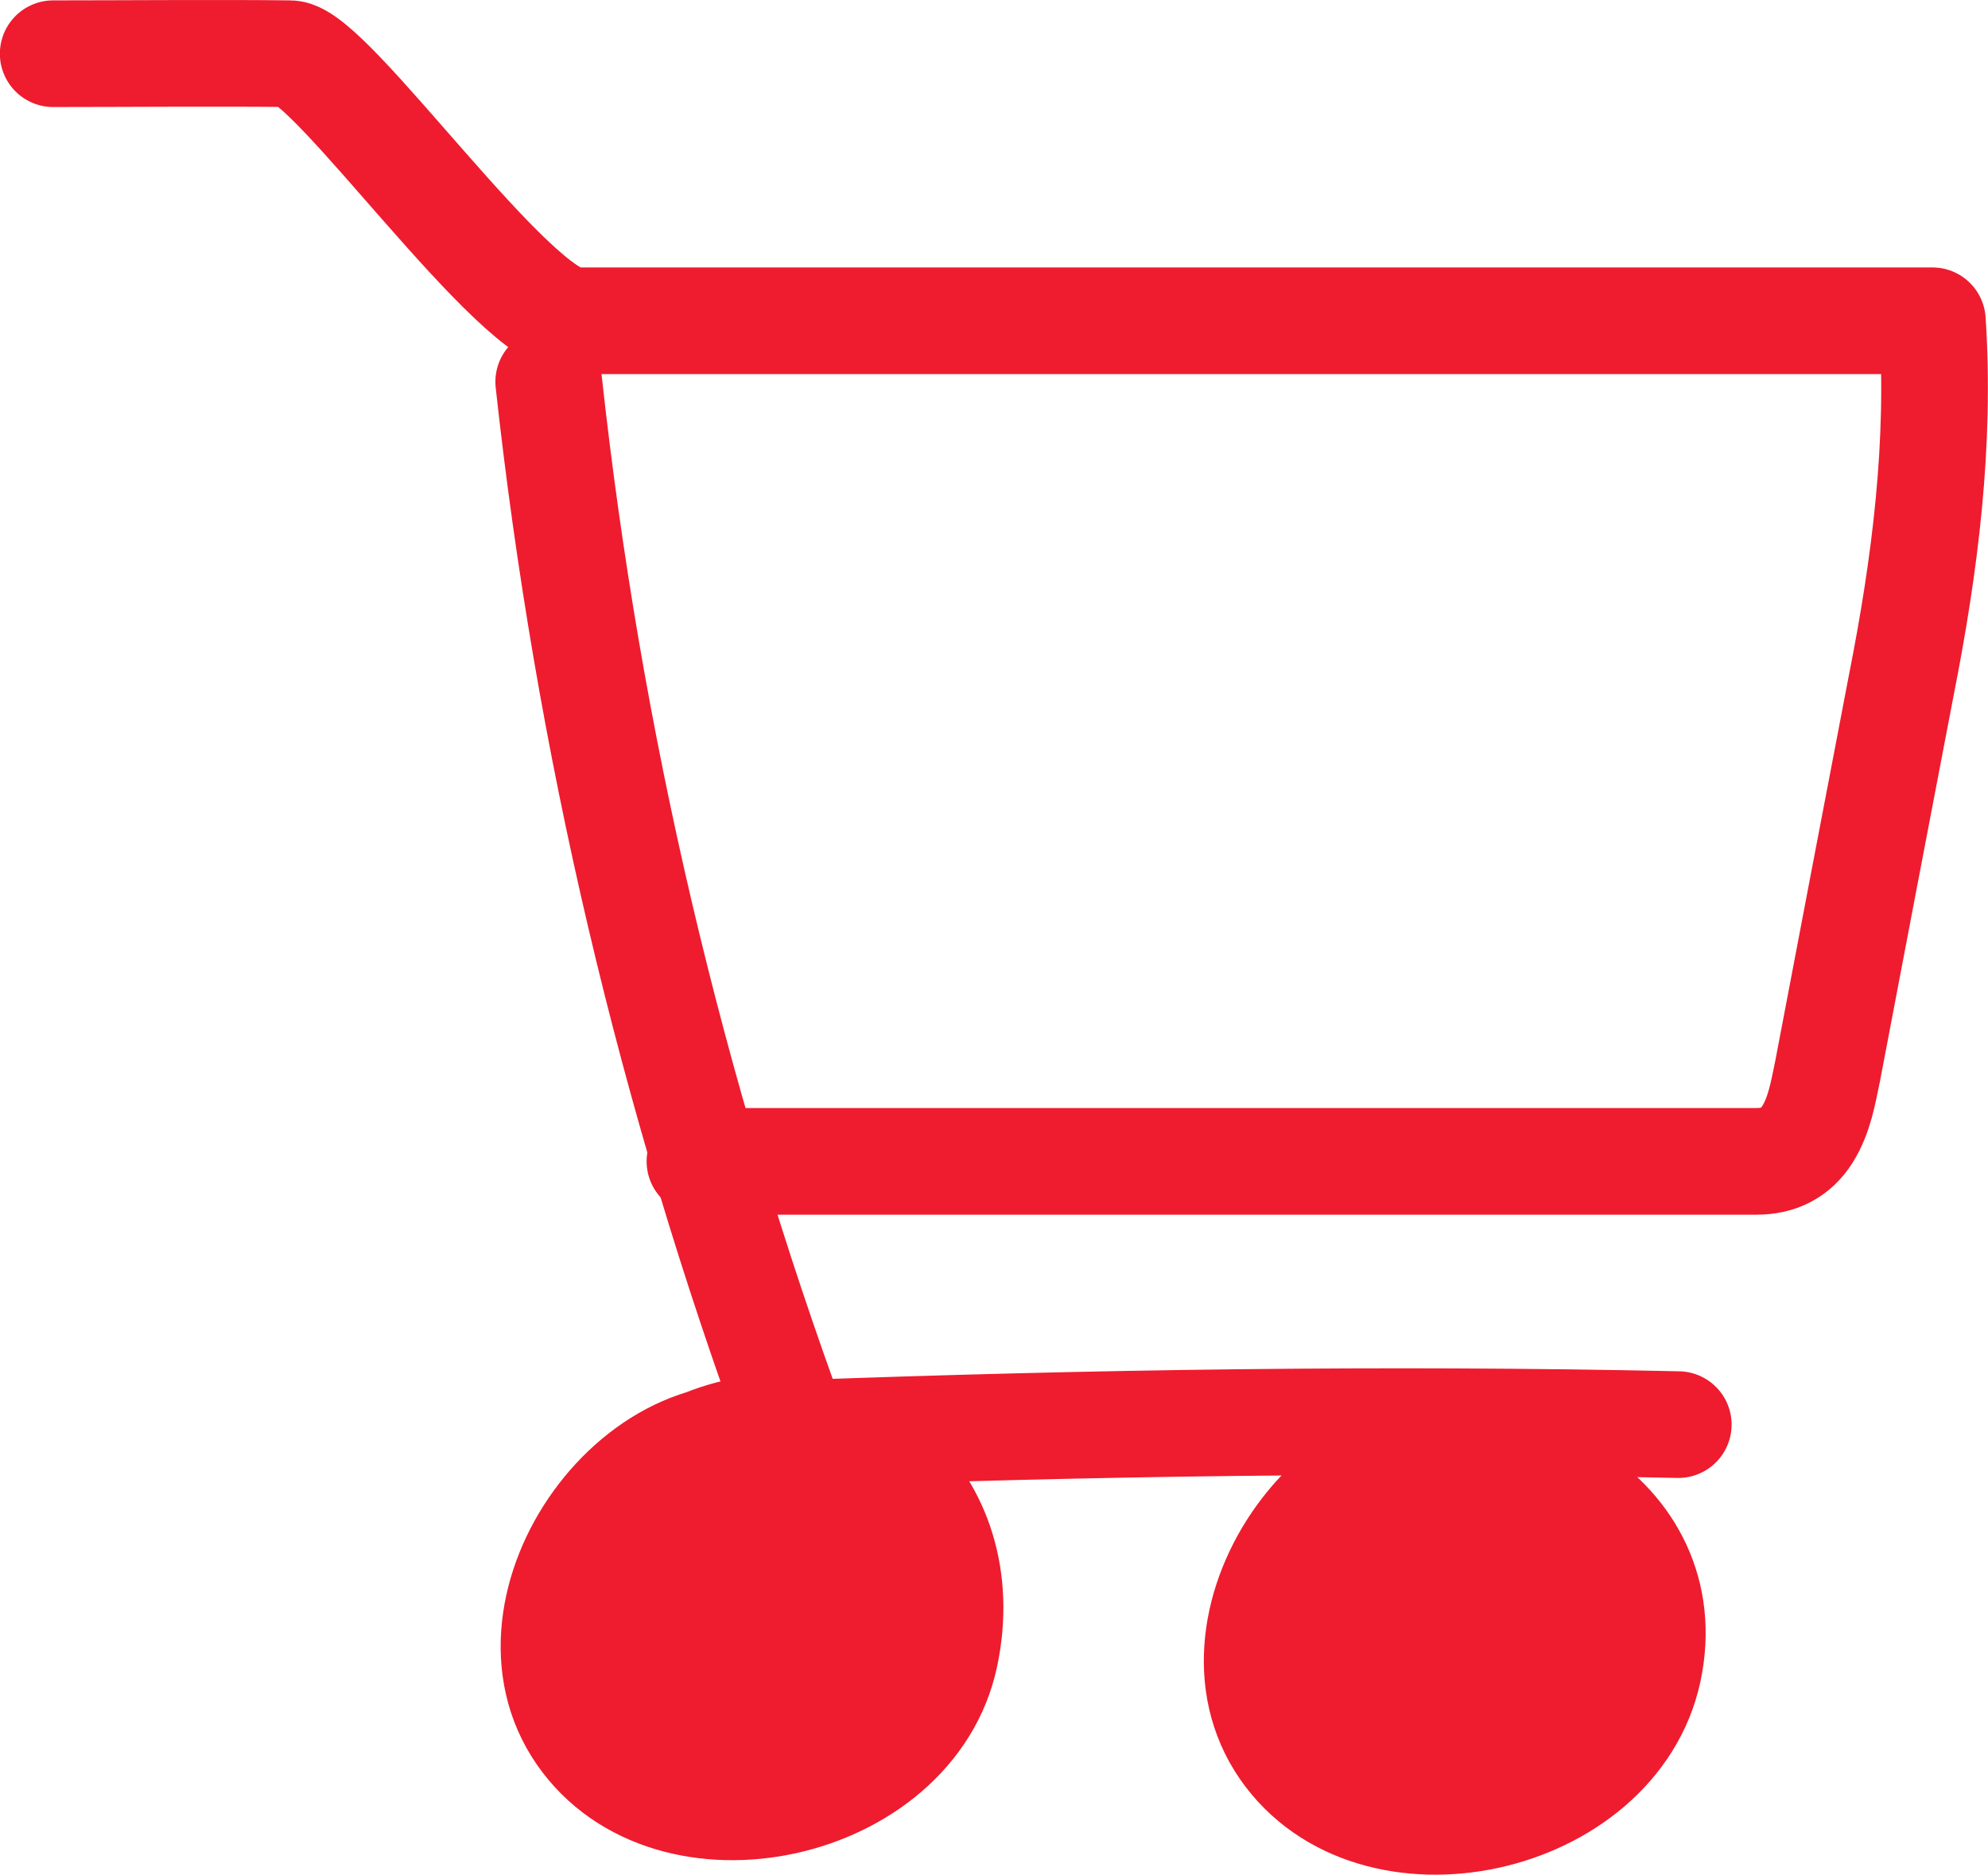
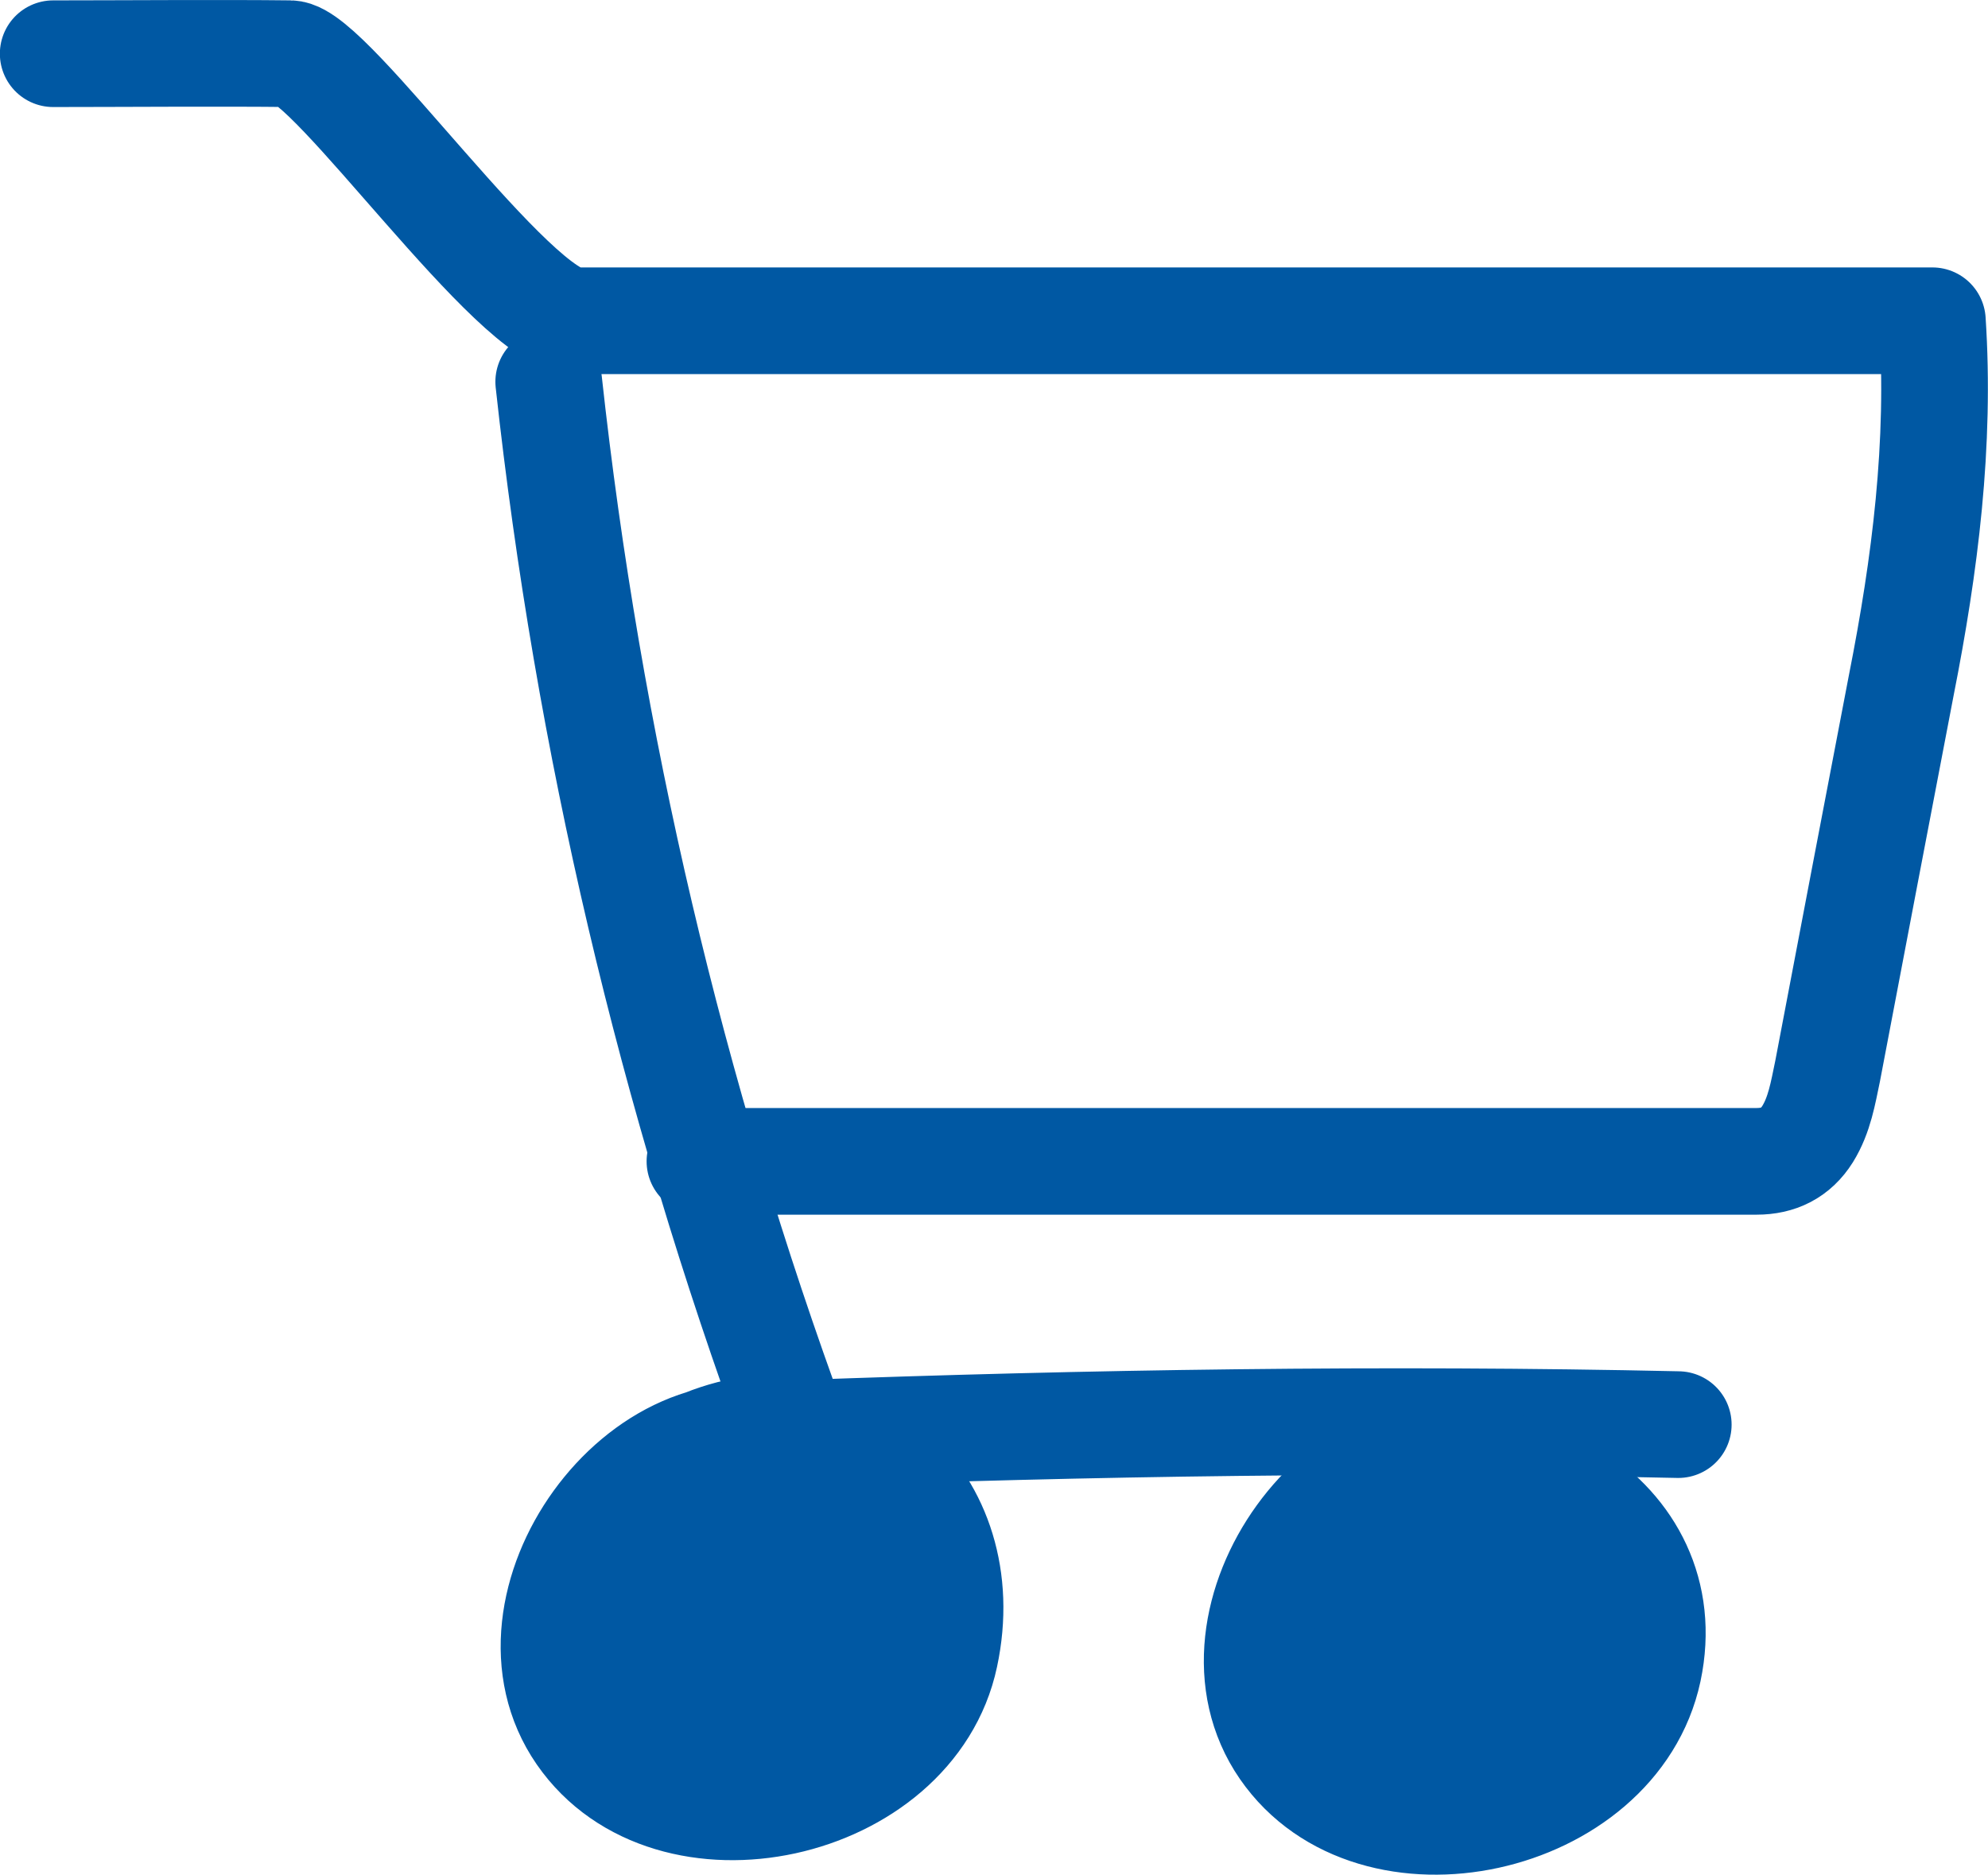
<svg xmlns="http://www.w3.org/2000/svg" width="7.362mm" height="6.943mm" viewBox="0 0 7.362 6.943" version="1.1" id="svg1" xml:space="preserve">
  <defs id="defs1" />
  <g id="layer1" transform="translate(-1350.808,-218.0311)">
-     <path stroke="#ea182a" stroke-linecap="round" stroke-linejoin="round" stroke-width="1.5" d="M 1351.005,218.23 C 1351.238,218.23 1351.643,218.227 1351.882,218.23 1352.031,218.23 1352.716,219.222 1352.938,219.219 H 1357.964 C 1357.994,219.674 1357.937,220.123 1357.849,220.568 1357.758,221.043 1357.667,221.519 1357.576,221.998 1357.559,222.079 1357.546,222.16 1357.502,222.231 1357.458,222.301 1357.394,222.332 1357.313,222.332 H 1353.4" id="path20" style="fill:none;stroke:#ee1c2e;stroke-width:0.395;stroke-dasharray:none;stroke-opacity:1" />
-     <path stroke="#ea182a" stroke-linecap="round" stroke-linejoin="round" stroke-width="1.5" d="M 1352.84,219.445 A 16.443,16.443 0 0 0 1353.755,223.34 C 1354.844,223.3 1355.933,223.283 1357.023,223.307" id="path21" style="fill:none;stroke:#ee1c2e;stroke-width:0.395;stroke-dasharray:none;stroke-opacity:1" />
-     <path fill="#ea182a" d="M 1353.741,223.378 C 1353.188,223.195 1352.628,223.975 1352.958,224.453 1353.289,224.932 1354.186,224.734 1354.307,224.163 1354.429,223.593 1353.953,223.158 1353.414,223.374 M 1356.345,223.431 C 1355.792,223.249 1355.232,224.028 1355.562,224.507 1355.893,224.986 1356.79,224.787 1356.912,224.217 1357.033,223.647 1356.396,223.286 1355.852,223.499" id="path36" style="fill:#ee1c2e;fill-opacity:1;stroke:#ee1c2e;stroke-width:0.395;stroke-dasharray:none;stroke-opacity:1" />
+     <path stroke="#0058a3" stroke-linecap="round" stroke-linejoin="round" stroke-width="1.5" d="M 1351.005,218.23 C 1351.238,218.23 1351.643,218.227 1351.882,218.23 1352.031,218.23 1352.716,219.222 1352.938,219.219 H 1357.964 C 1357.994,219.674 1357.937,220.123 1357.849,220.568 1357.758,221.043 1357.667,221.519 1357.576,221.998 1357.559,222.079 1357.546,222.16 1357.502,222.231 1357.458,222.301 1357.394,222.332 1357.313,222.332 H 1353.4" id="path20" style="fill:none;stroke:#0058a3;stroke-width:0.395;stroke-dasharray:none;stroke-opacity:1" />
+     <path stroke="#0058a3" stroke-linecap="round" stroke-linejoin="round" stroke-width="1.5" d="M 1352.84,219.445 A 16.443,16.443 0 0 0 1353.755,223.34 C 1354.844,223.3 1355.933,223.283 1357.023,223.307" id="path21" style="fill:none;stroke:#0058a3;stroke-width:0.395;stroke-dasharray:none;stroke-opacity:1" />
+     <path fill="#0058a3" d="M 1353.741,223.378 C 1353.188,223.195 1352.628,223.975 1352.958,224.453 1353.289,224.932 1354.186,224.734 1354.307,224.163 1354.429,223.593 1353.953,223.158 1353.414,223.374 M 1356.345,223.431 C 1355.792,223.249 1355.232,224.028 1355.562,224.507 1355.893,224.986 1356.79,224.787 1356.912,224.217 1357.033,223.647 1356.396,223.286 1355.852,223.499" id="path36" style="fill:#0058a3;fill-opacity:1;stroke:#0058a3;stroke-width:0.395;stroke-dasharray:none;stroke-opacity:1" />
  </g>
</svg>
